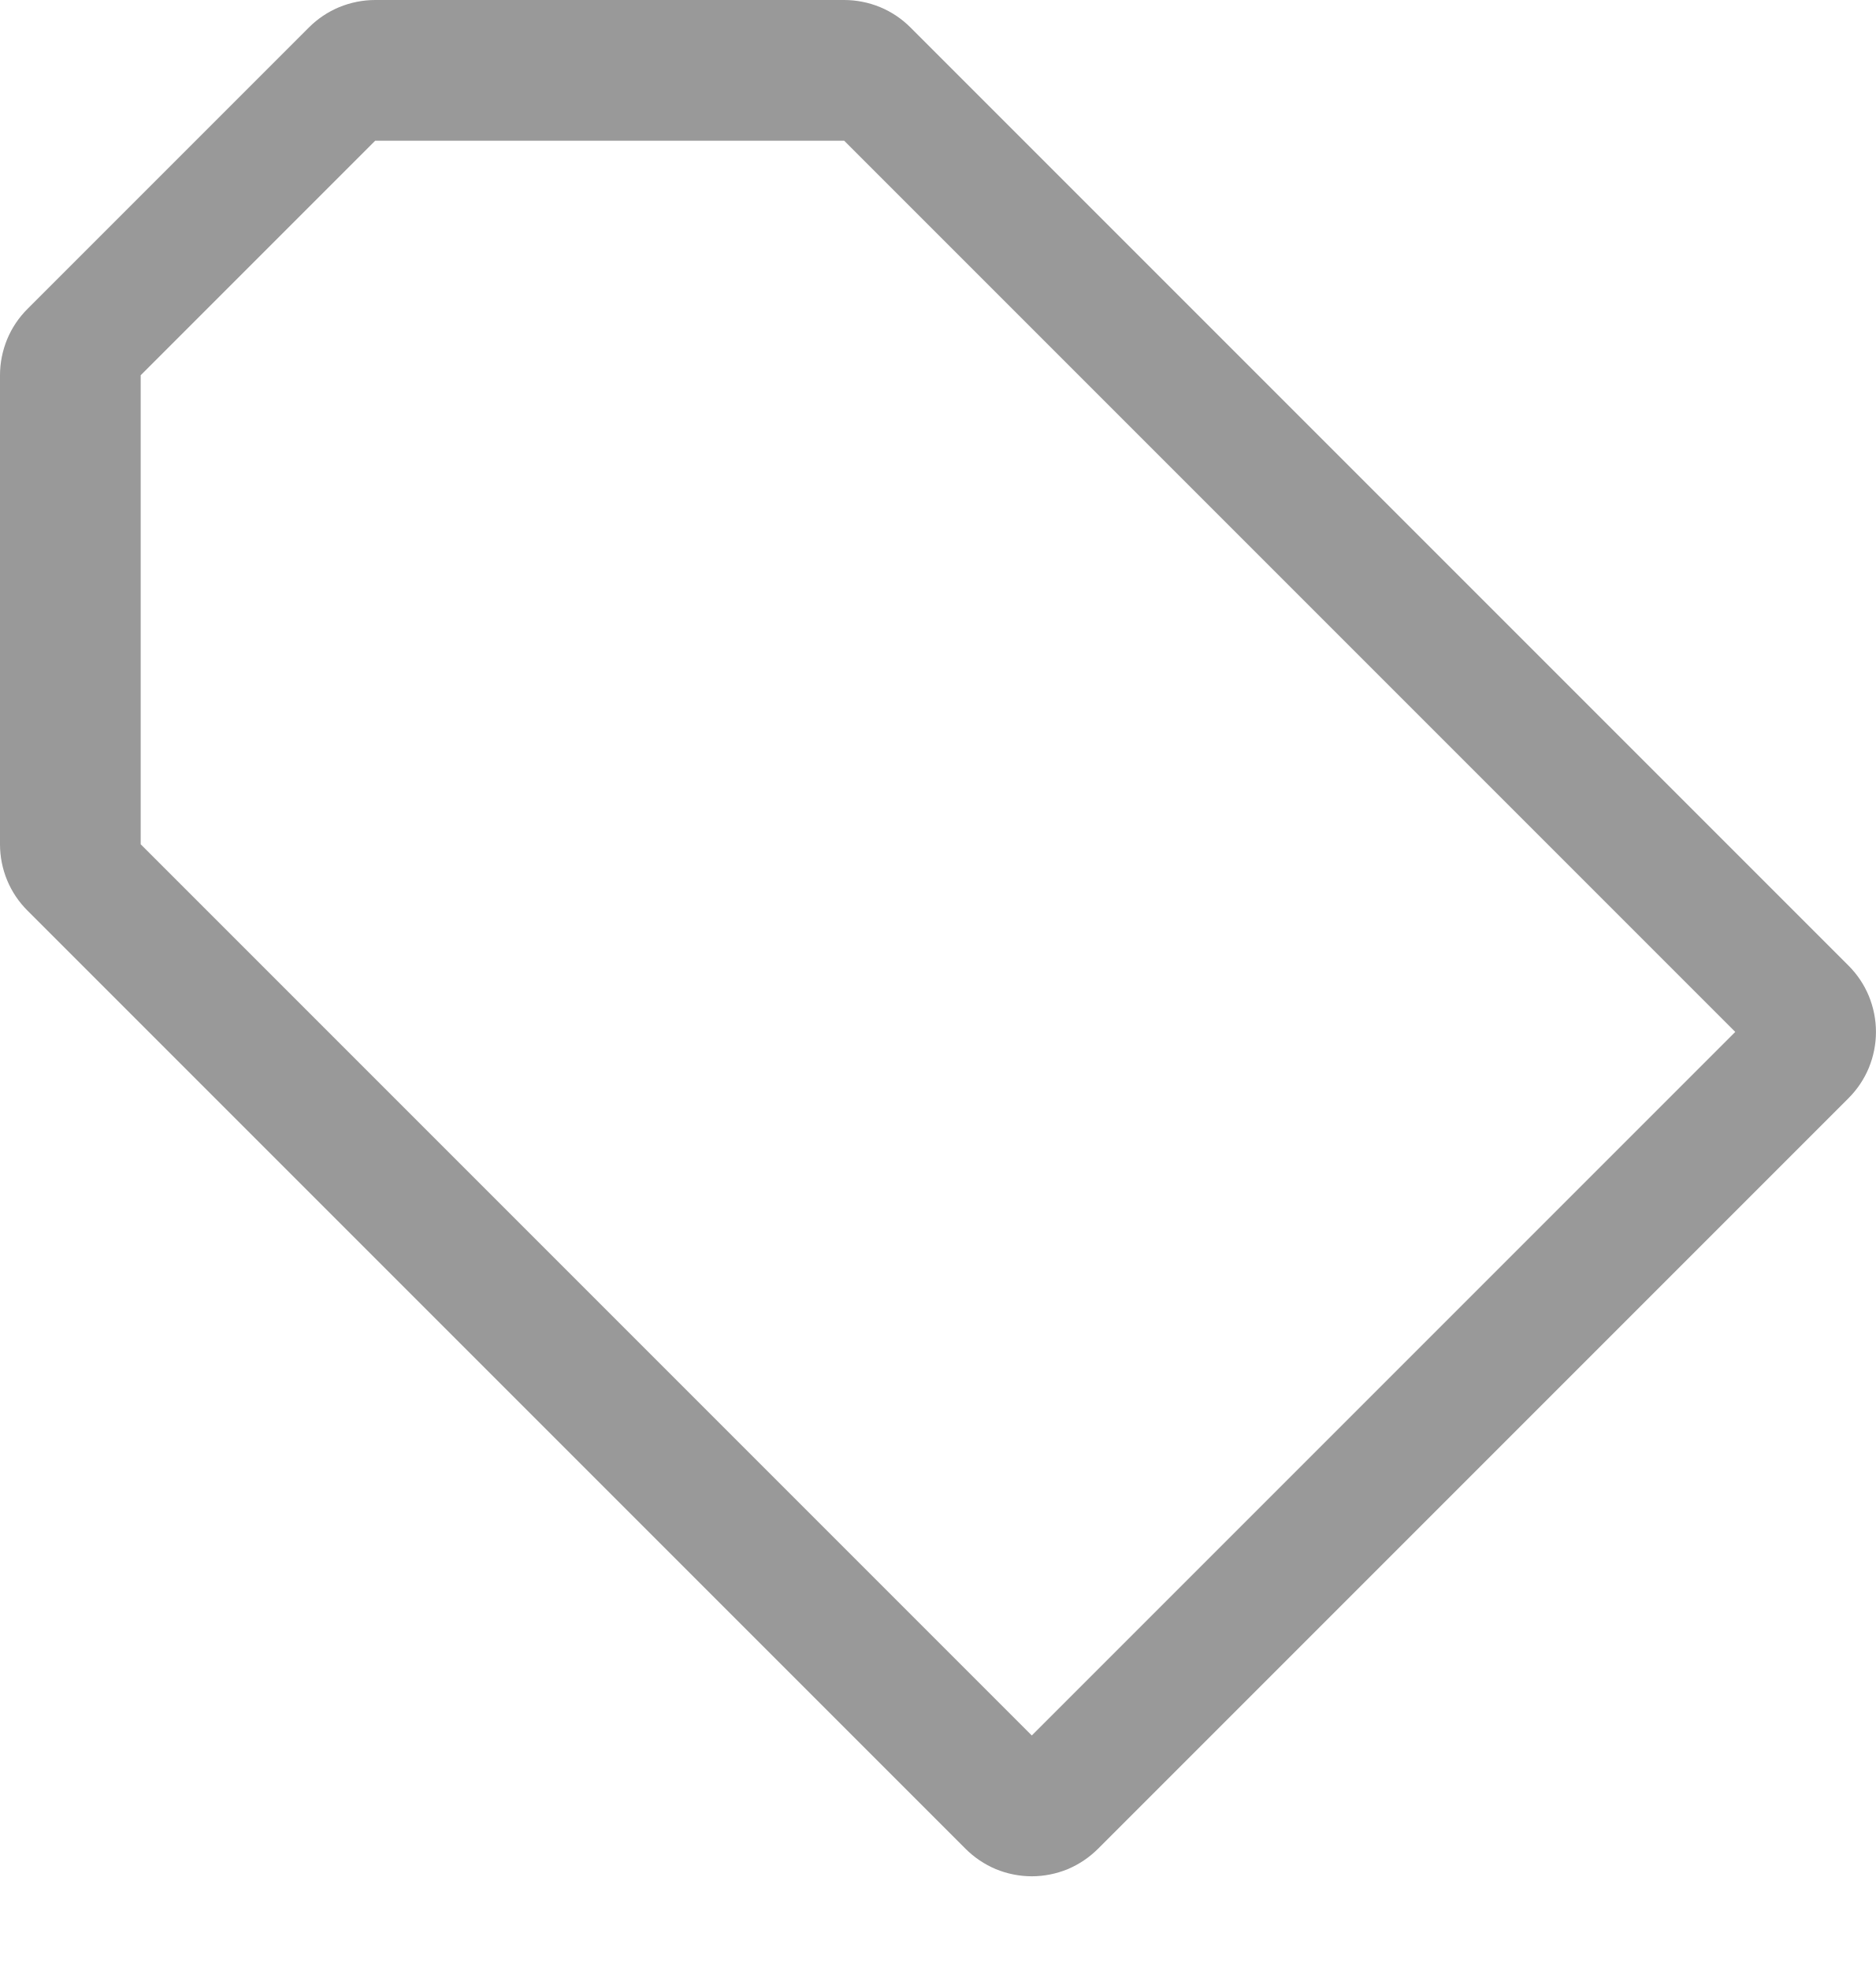
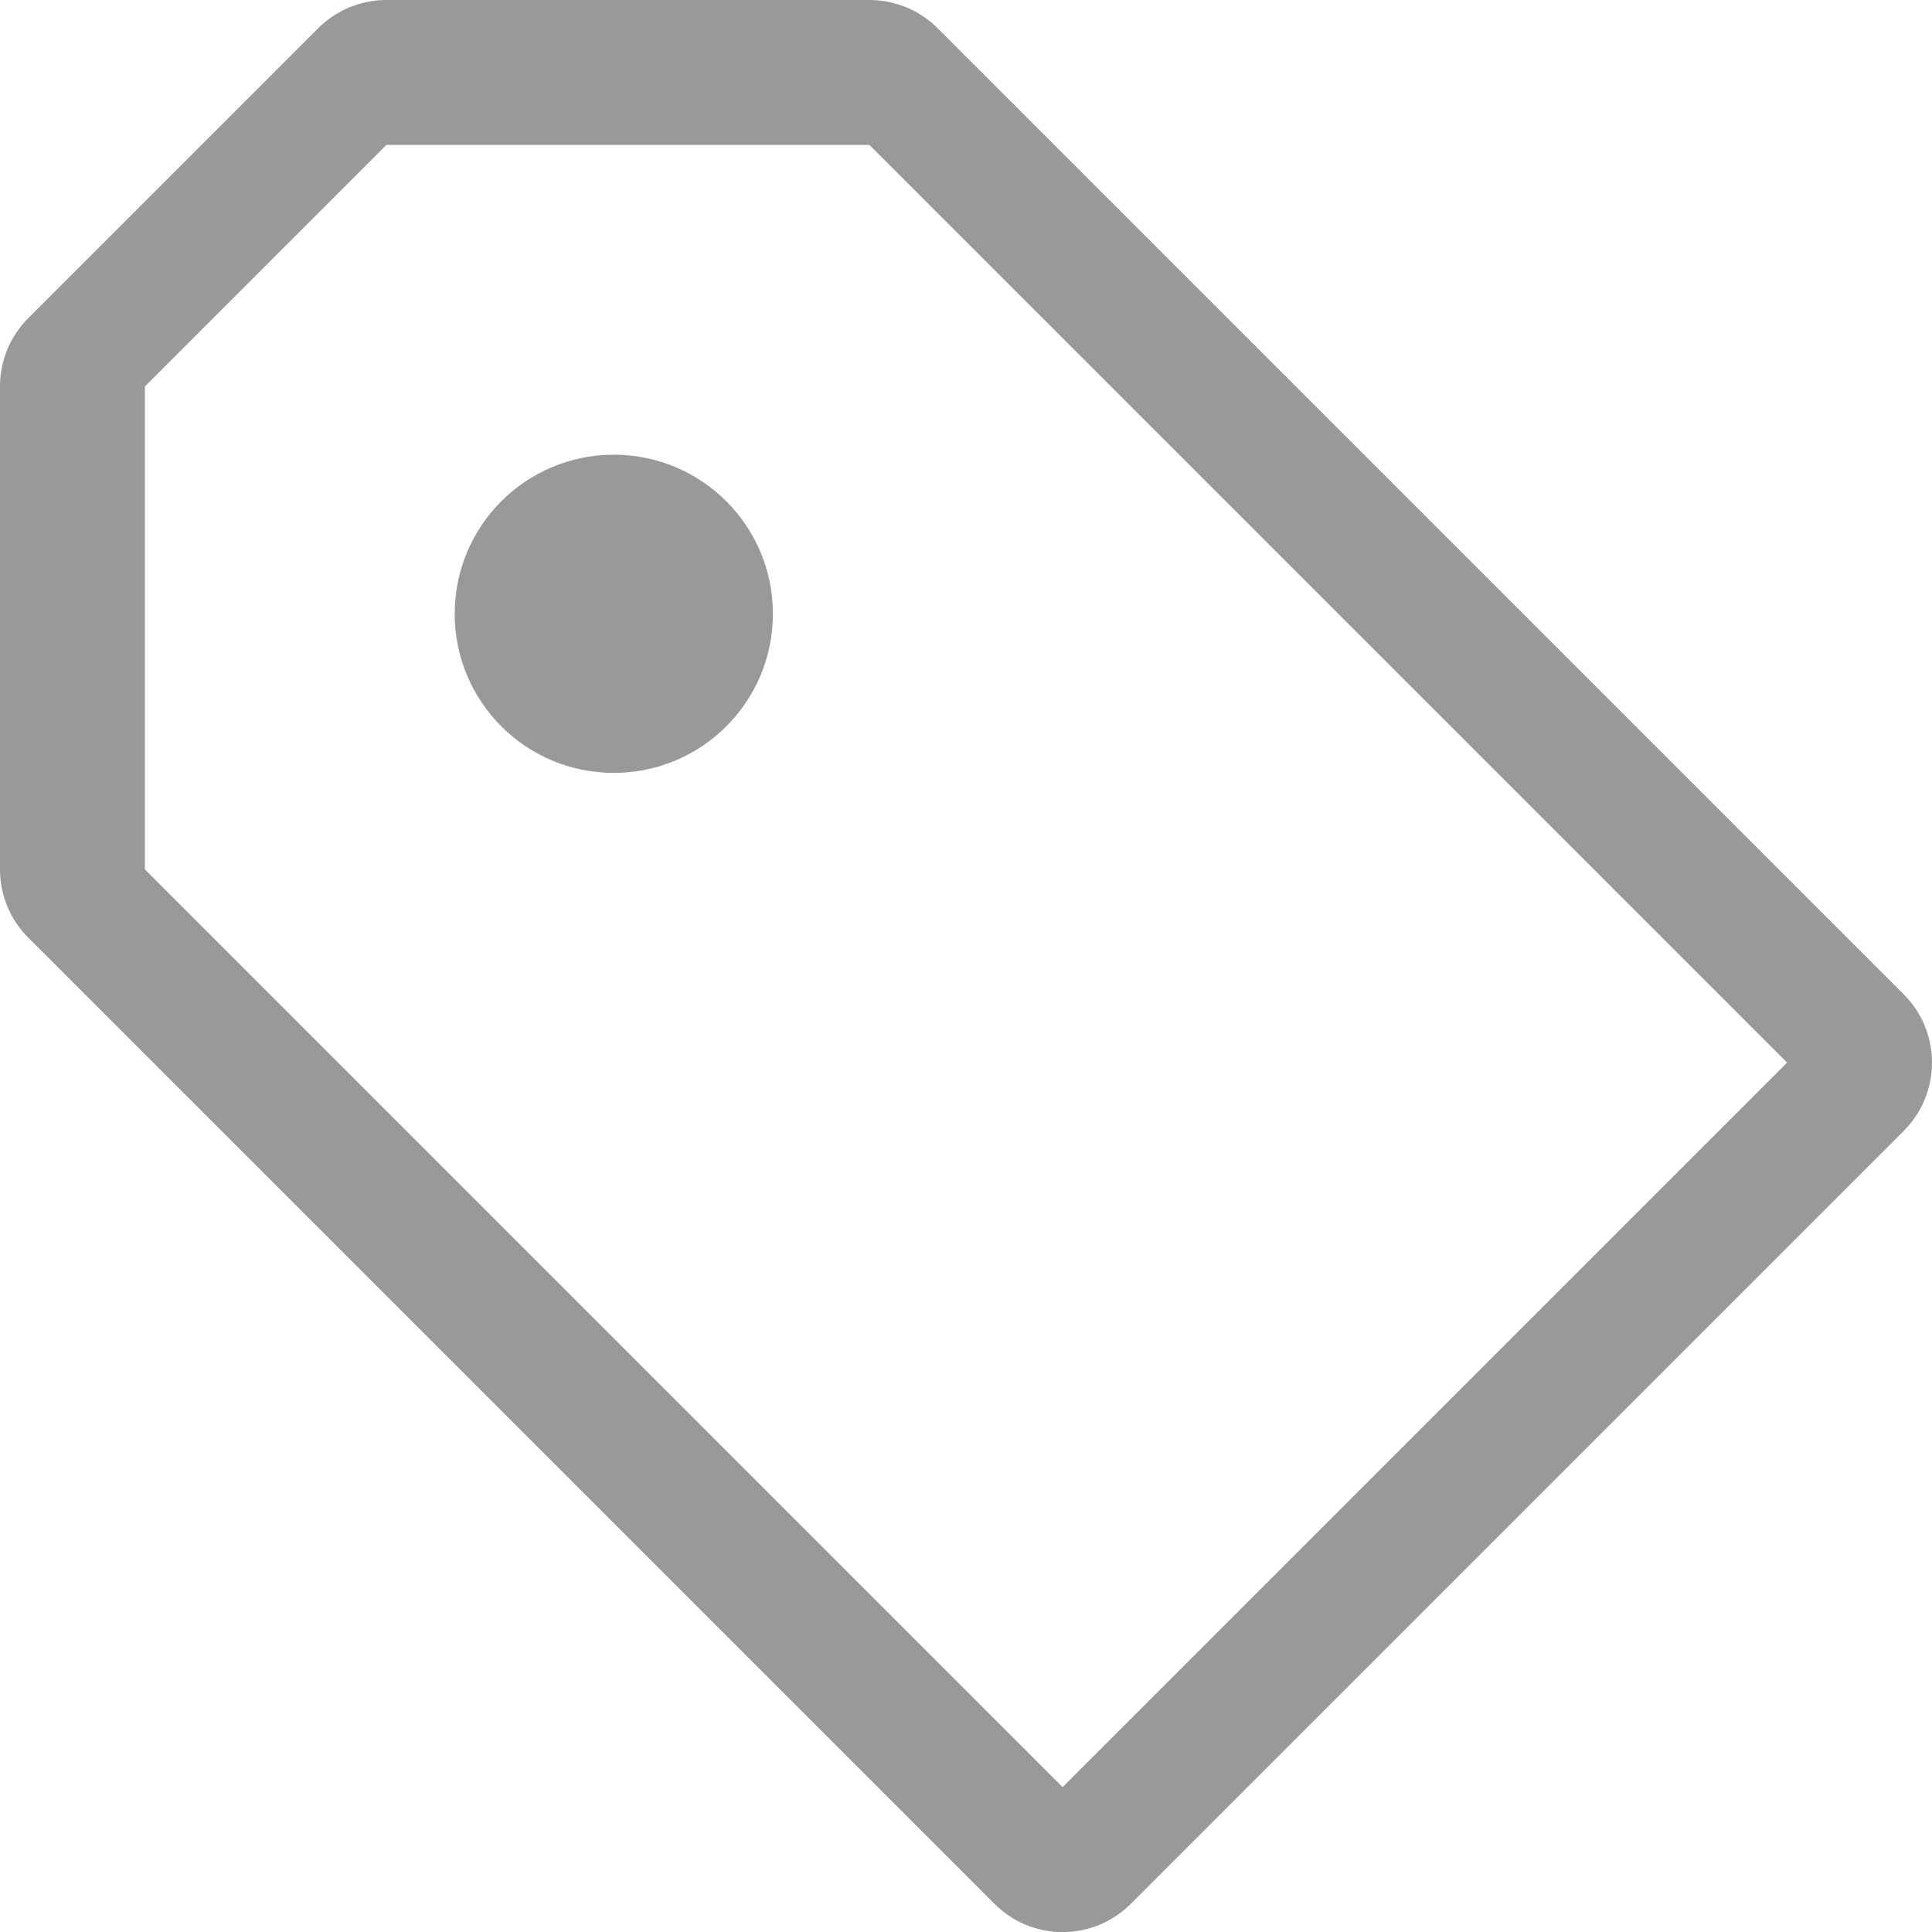
- <svg xmlns="http://www.w3.org/2000/svg" width="20" height="21" viewBox="0 0 20 21" fill="none">
+ <svg xmlns="http://www.w3.org/2000/svg" width="20" height="20" viewBox="0 0 20 20" fill="none">
  <path d="M9.707 0.293C9.614 0.2 9.504 0.126 9.383 0.076C9.261 0.026 9.131 -0 9 5.32017e-07H4C3.869 -0 3.739 0.026 3.617 0.076C3.496 0.126 3.386 0.2 3.293 0.293L0.293 3.293C0.2 3.386 0.126 3.496 0.076 3.617C0.026 3.739 -0 3.869 1.04767e-06 4V9C1.04767e-06 9.266 0.105 9.52 0.293 9.707L10.293 19.707C10.386 19.8 10.496 19.874 10.617 19.925C10.739 19.975 10.869 20.001 11 20.001C11.131 20.001 11.261 19.975 11.383 19.925C11.504 19.874 11.614 19.8 11.707 19.707L19.707 11.707C19.8 11.614 19.874 11.504 19.924 11.383C19.974 11.261 20 11.131 20 11C20 10.869 19.974 10.739 19.924 10.617C19.874 10.496 19.8 10.386 19.707 10.293L9.707 0.293ZM11 18.5L1.5 9V4L4 1.5H9L18.5 11L11 18.5Z" fill="#999999" />
+   <path d="M6.354 8.001C7.264 8.001 8.001 7.264 8.001 6.354C8.001 5.444 7.264 4.707 6.354 4.707C5.444 4.707 4.707 5.444 4.707 6.354C4.707 7.264 5.444 8.001 6.354 8.001Z" fill="#999999" />
</svg>
